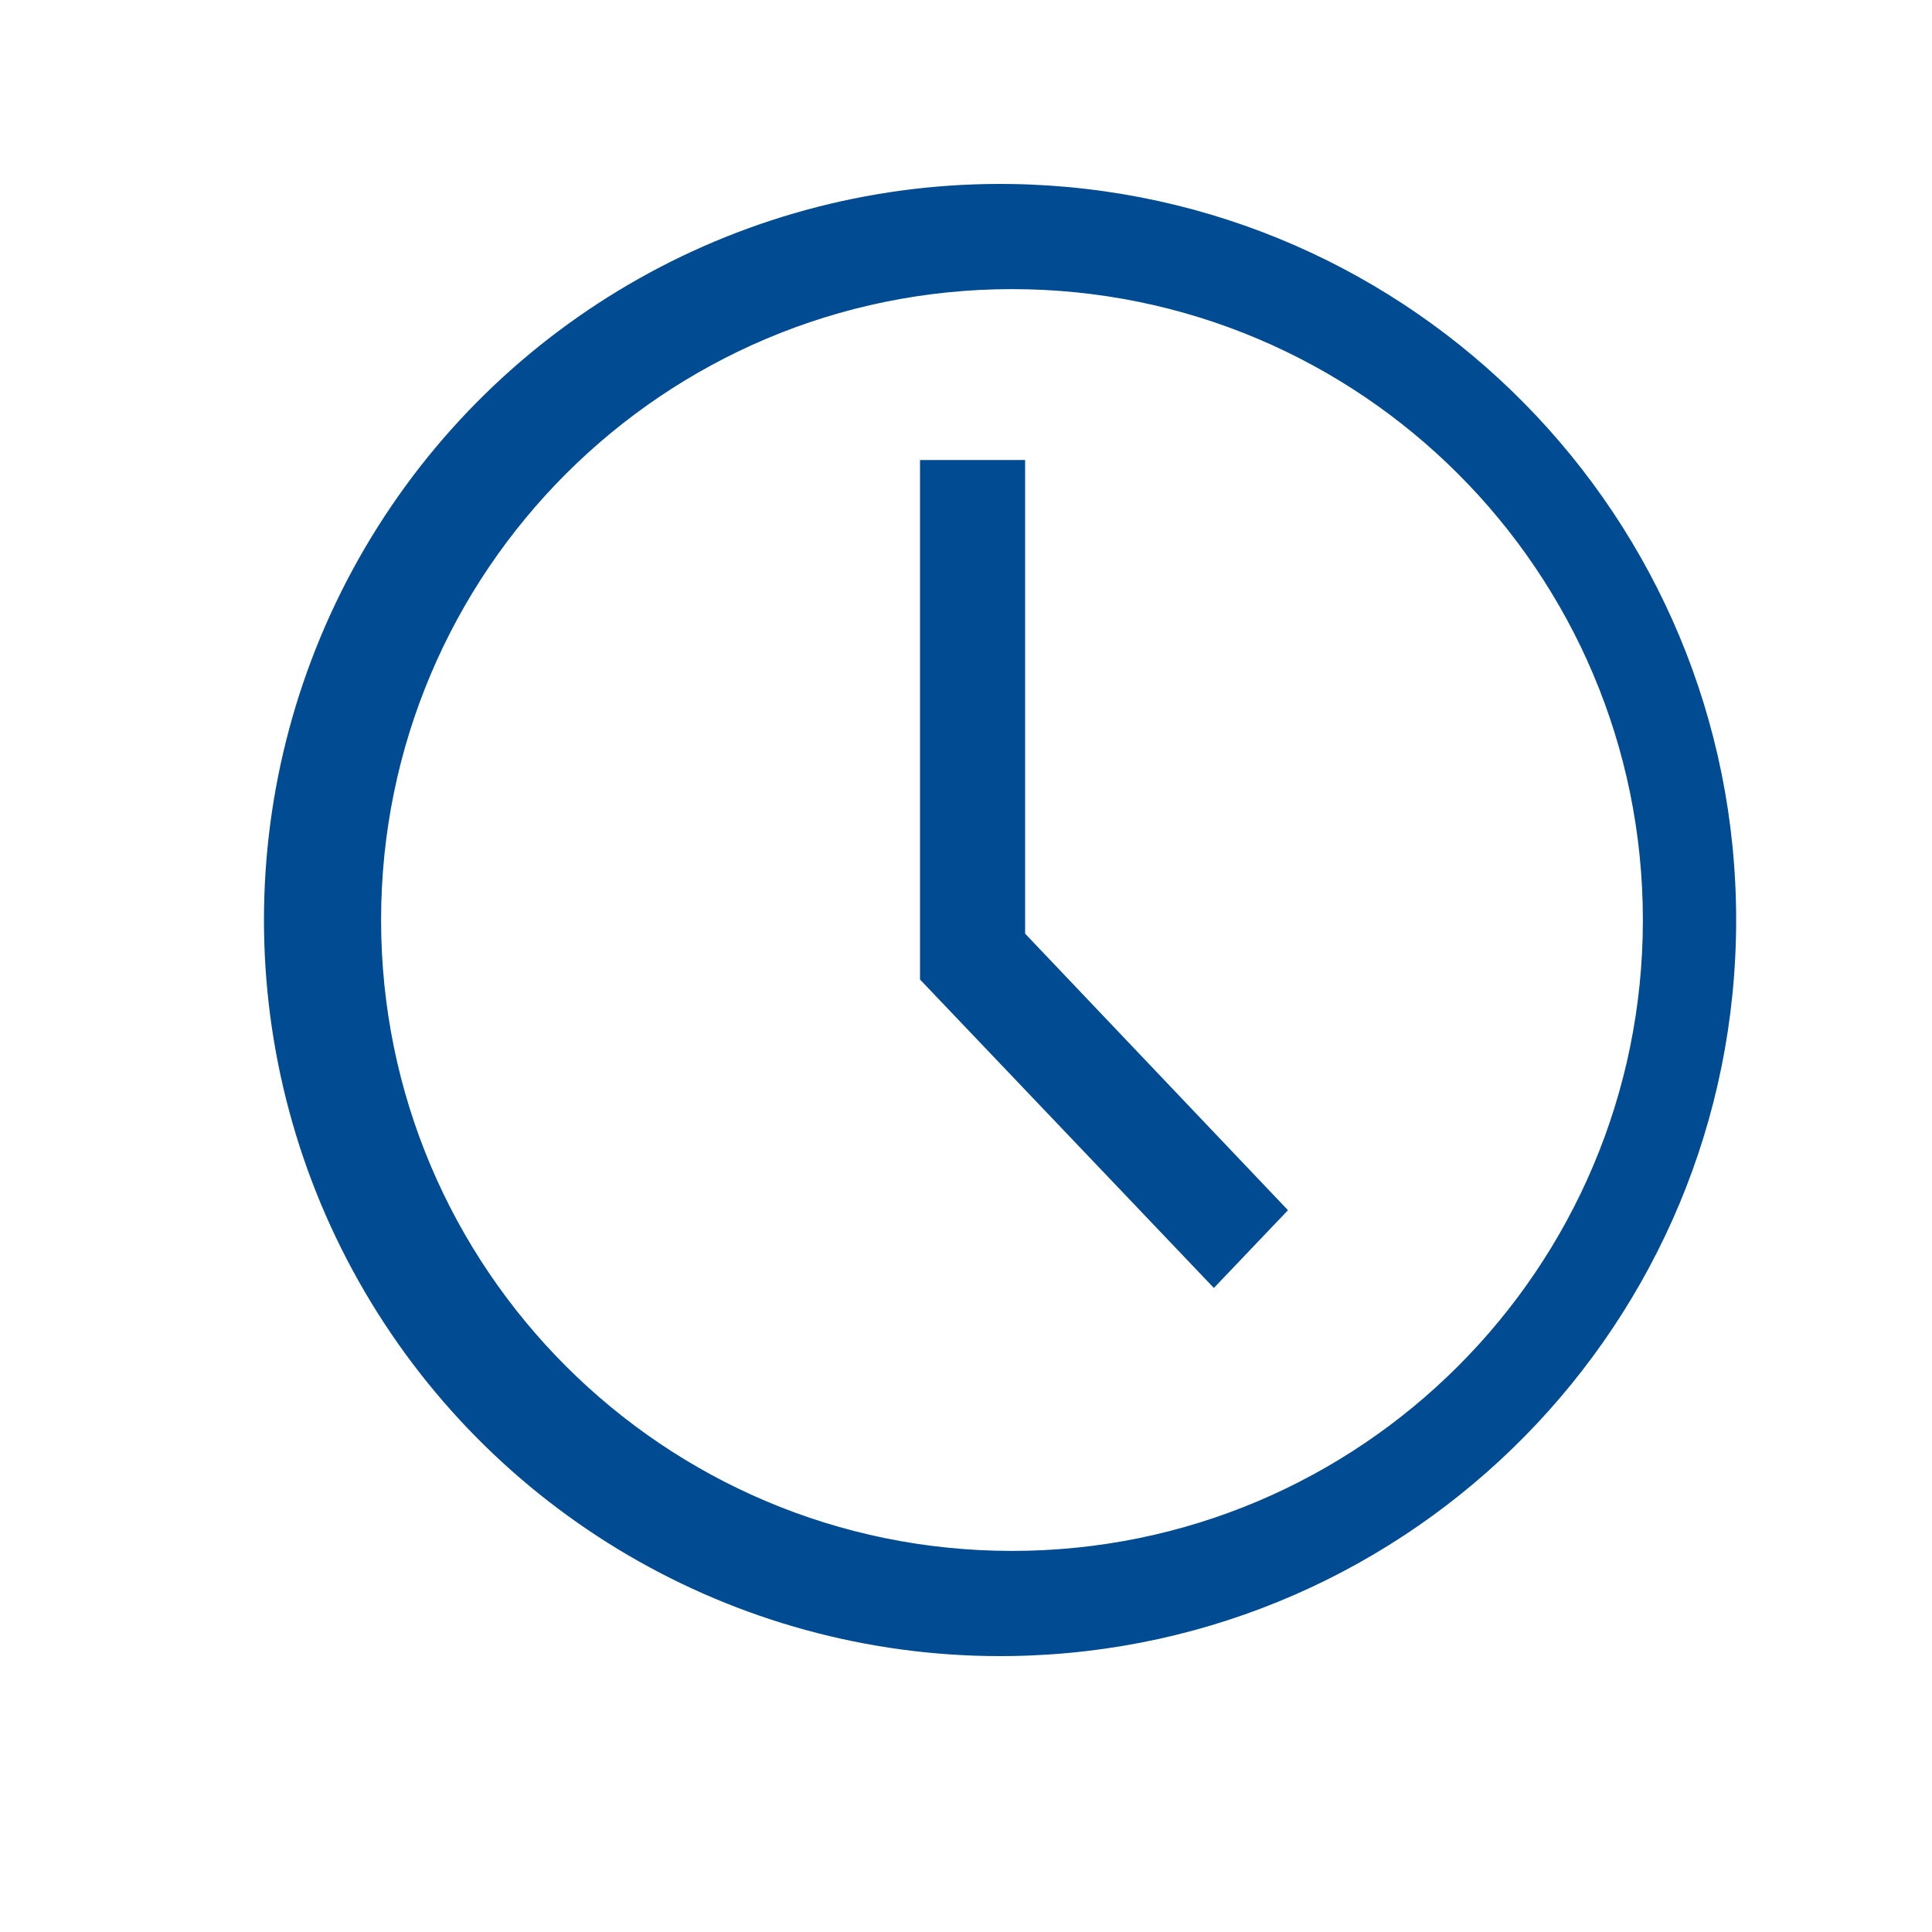
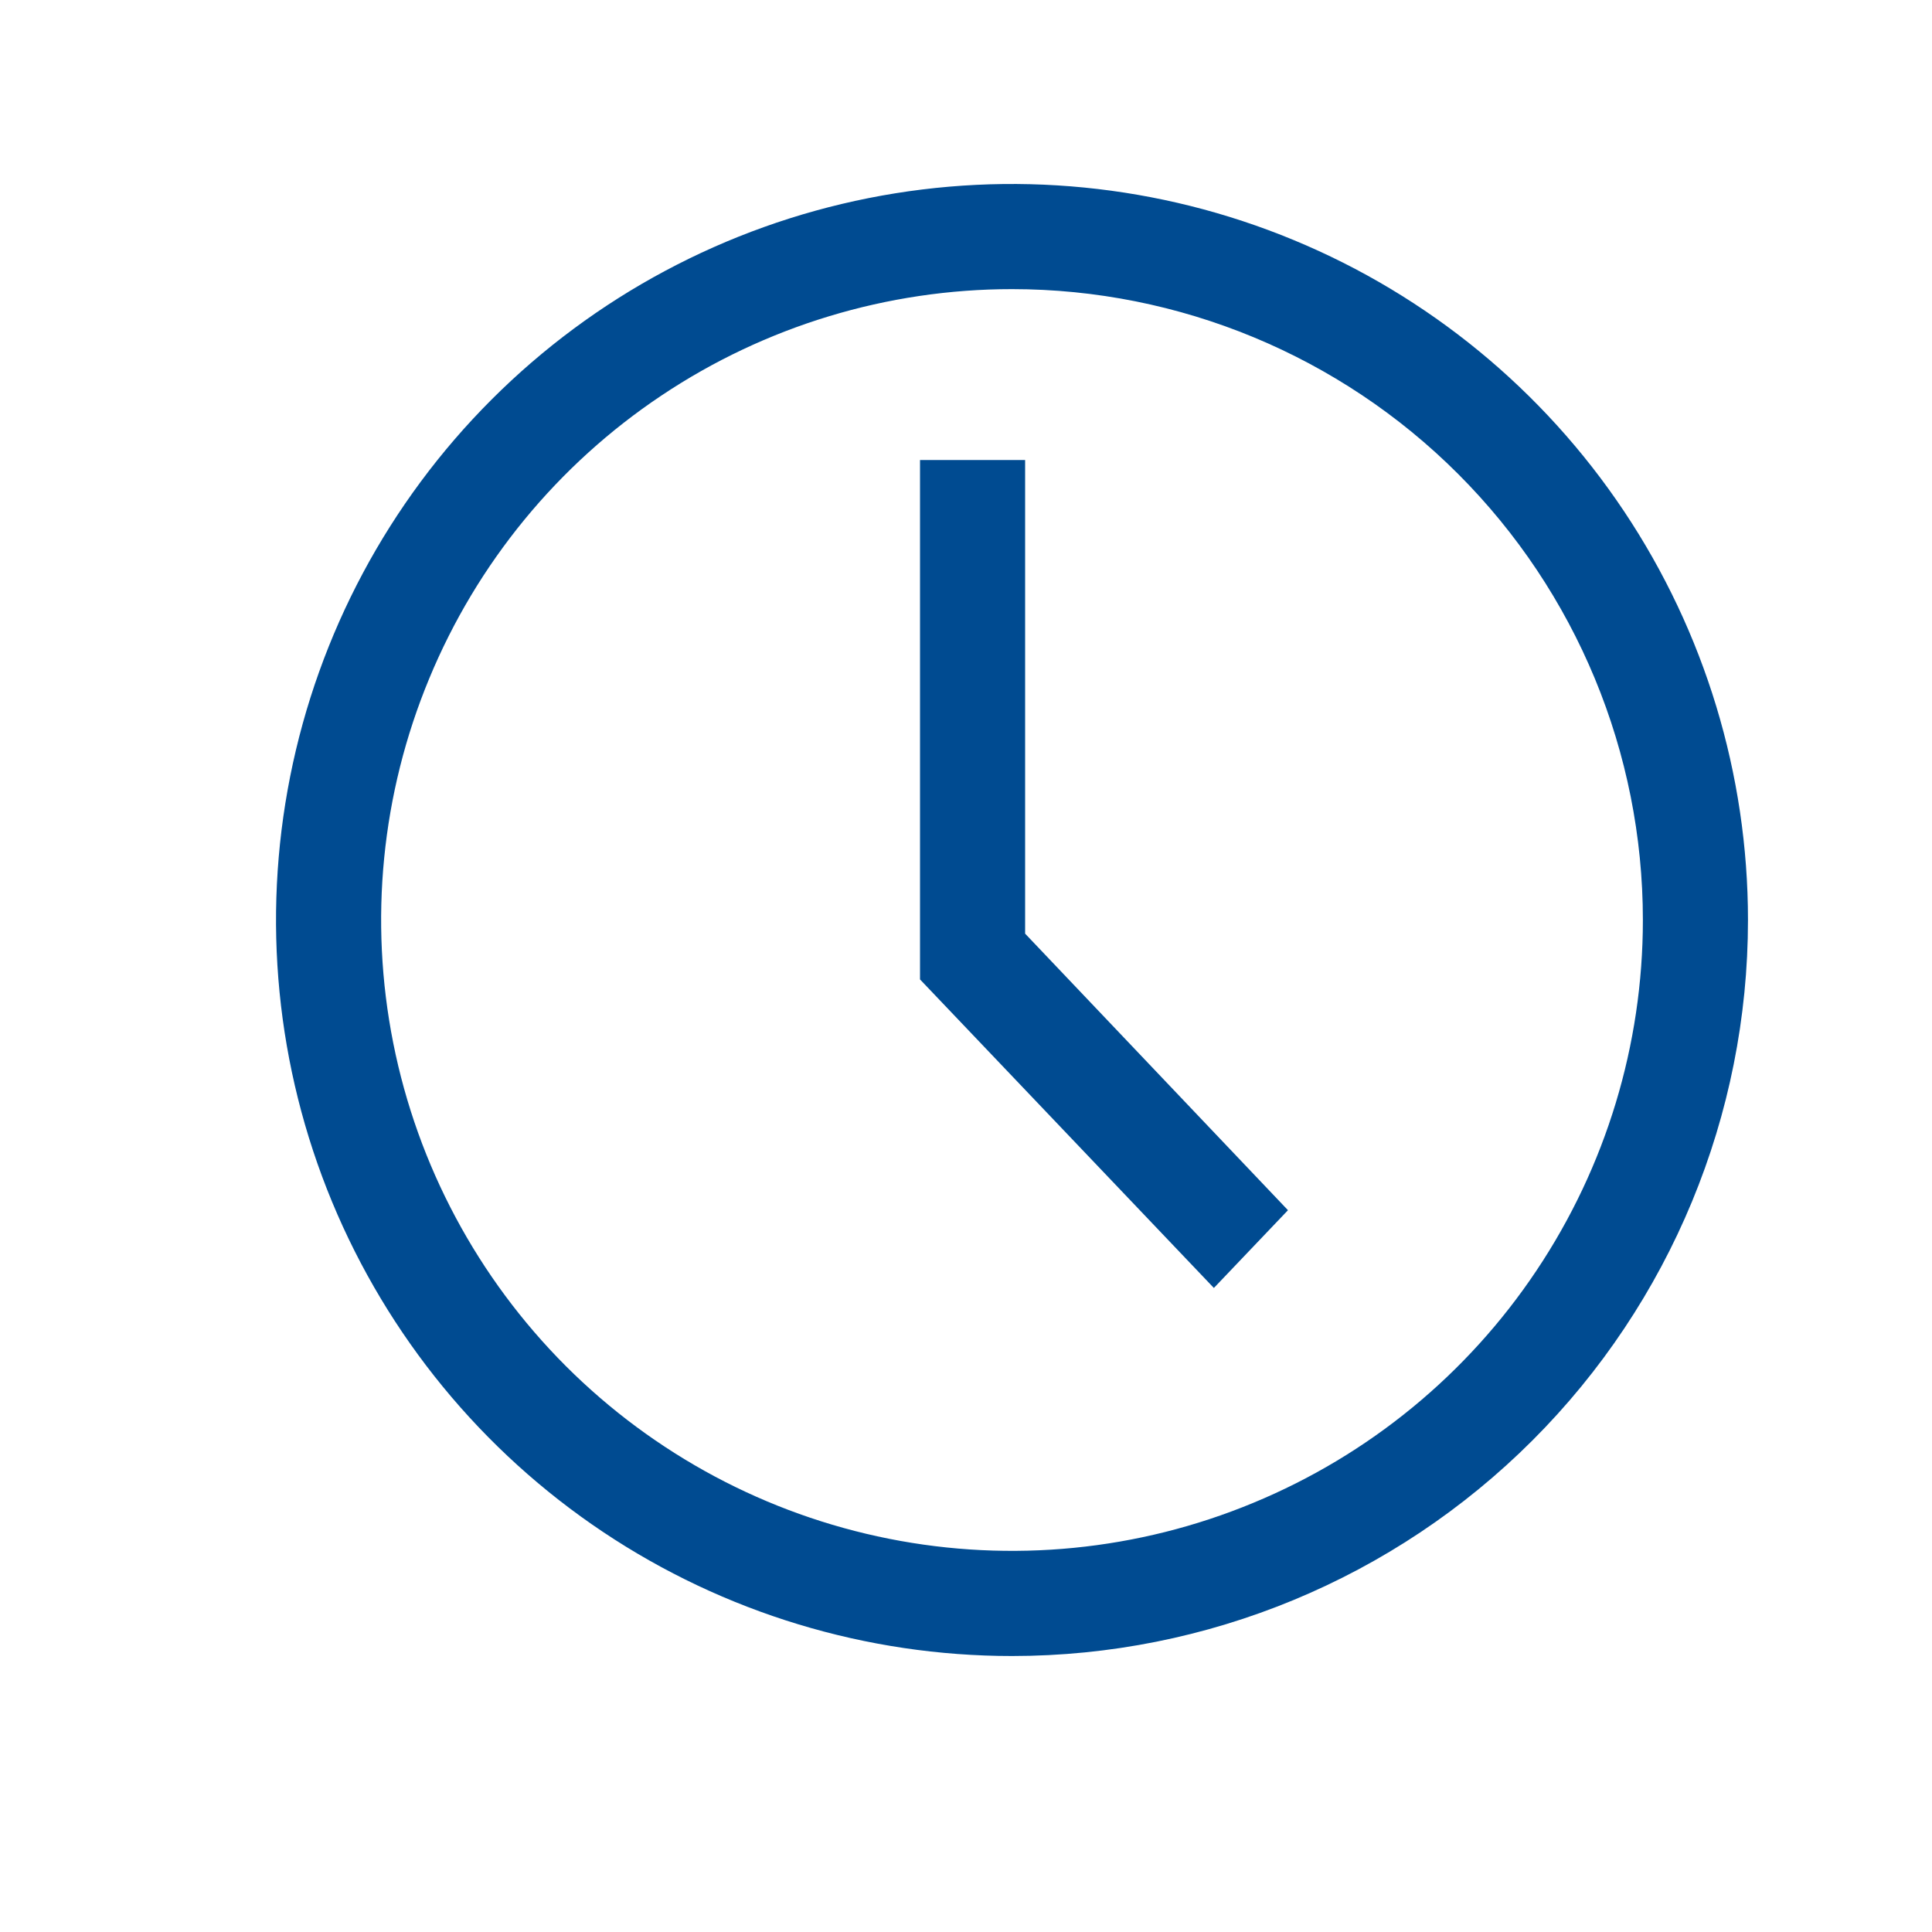
<svg xmlns="http://www.w3.org/2000/svg" width="20" height="20" viewBox="0 0 20 20" fill="none">
-   <path d="M10.476 17.143a7.62 7.62 0 110-15.238 7.62 7.62 0 010 15.238zm0-14.15a6.53 6.53 0 100 13.062 6.53 6.53 0 000-13.062z" fill="#004B91" />
-   <path d="M12.566 13.333L9.524 10.14V4.762h1.088v4.903l2.721 2.863-.767.805z" fill="#004B91" />
+   <path d="M10.476 17.143C8.969 17.143 7.496 16.696 6.243 15.859C4.99 15.022 4.014 13.832 3.437 12.44C2.86 11.047 2.71 9.515 3.004 8.037C3.298 6.559 4.023 5.202 5.089 4.136C6.154 3.071 7.512 2.345 8.99 2.051C10.468 1.757 12 1.908 13.392 2.485C14.784 3.061 15.974 4.038 16.811 5.291C17.648 6.544 18.095 8.017 18.095 9.524C18.095 11.544 17.293 13.482 15.864 14.911C14.435 16.34 12.497 17.143 10.476 17.143ZM10.476 2.993C9.185 2.993 7.922 3.376 6.848 4.094C5.774 4.811 4.937 5.831 4.443 7.025C3.948 8.218 3.819 9.531 4.071 10.798C4.323 12.065 4.945 13.228 5.858 14.142C6.772 15.055 7.935 15.677 9.202 15.929C10.469 16.181 11.782 16.052 12.975 15.557C14.169 15.063 15.189 14.226 15.906 13.152C16.624 12.078 17.007 10.816 17.007 9.524C17.007 7.792 16.319 6.131 15.094 4.906C13.869 3.681 12.208 2.993 10.476 2.993Z" fill="#004B91" />
+   <path d="M12.566 13.333L9.524 10.139V4.762H10.612V9.665L13.333 12.528L12.566 13.333Z" fill="#004B91" />
</svg>
